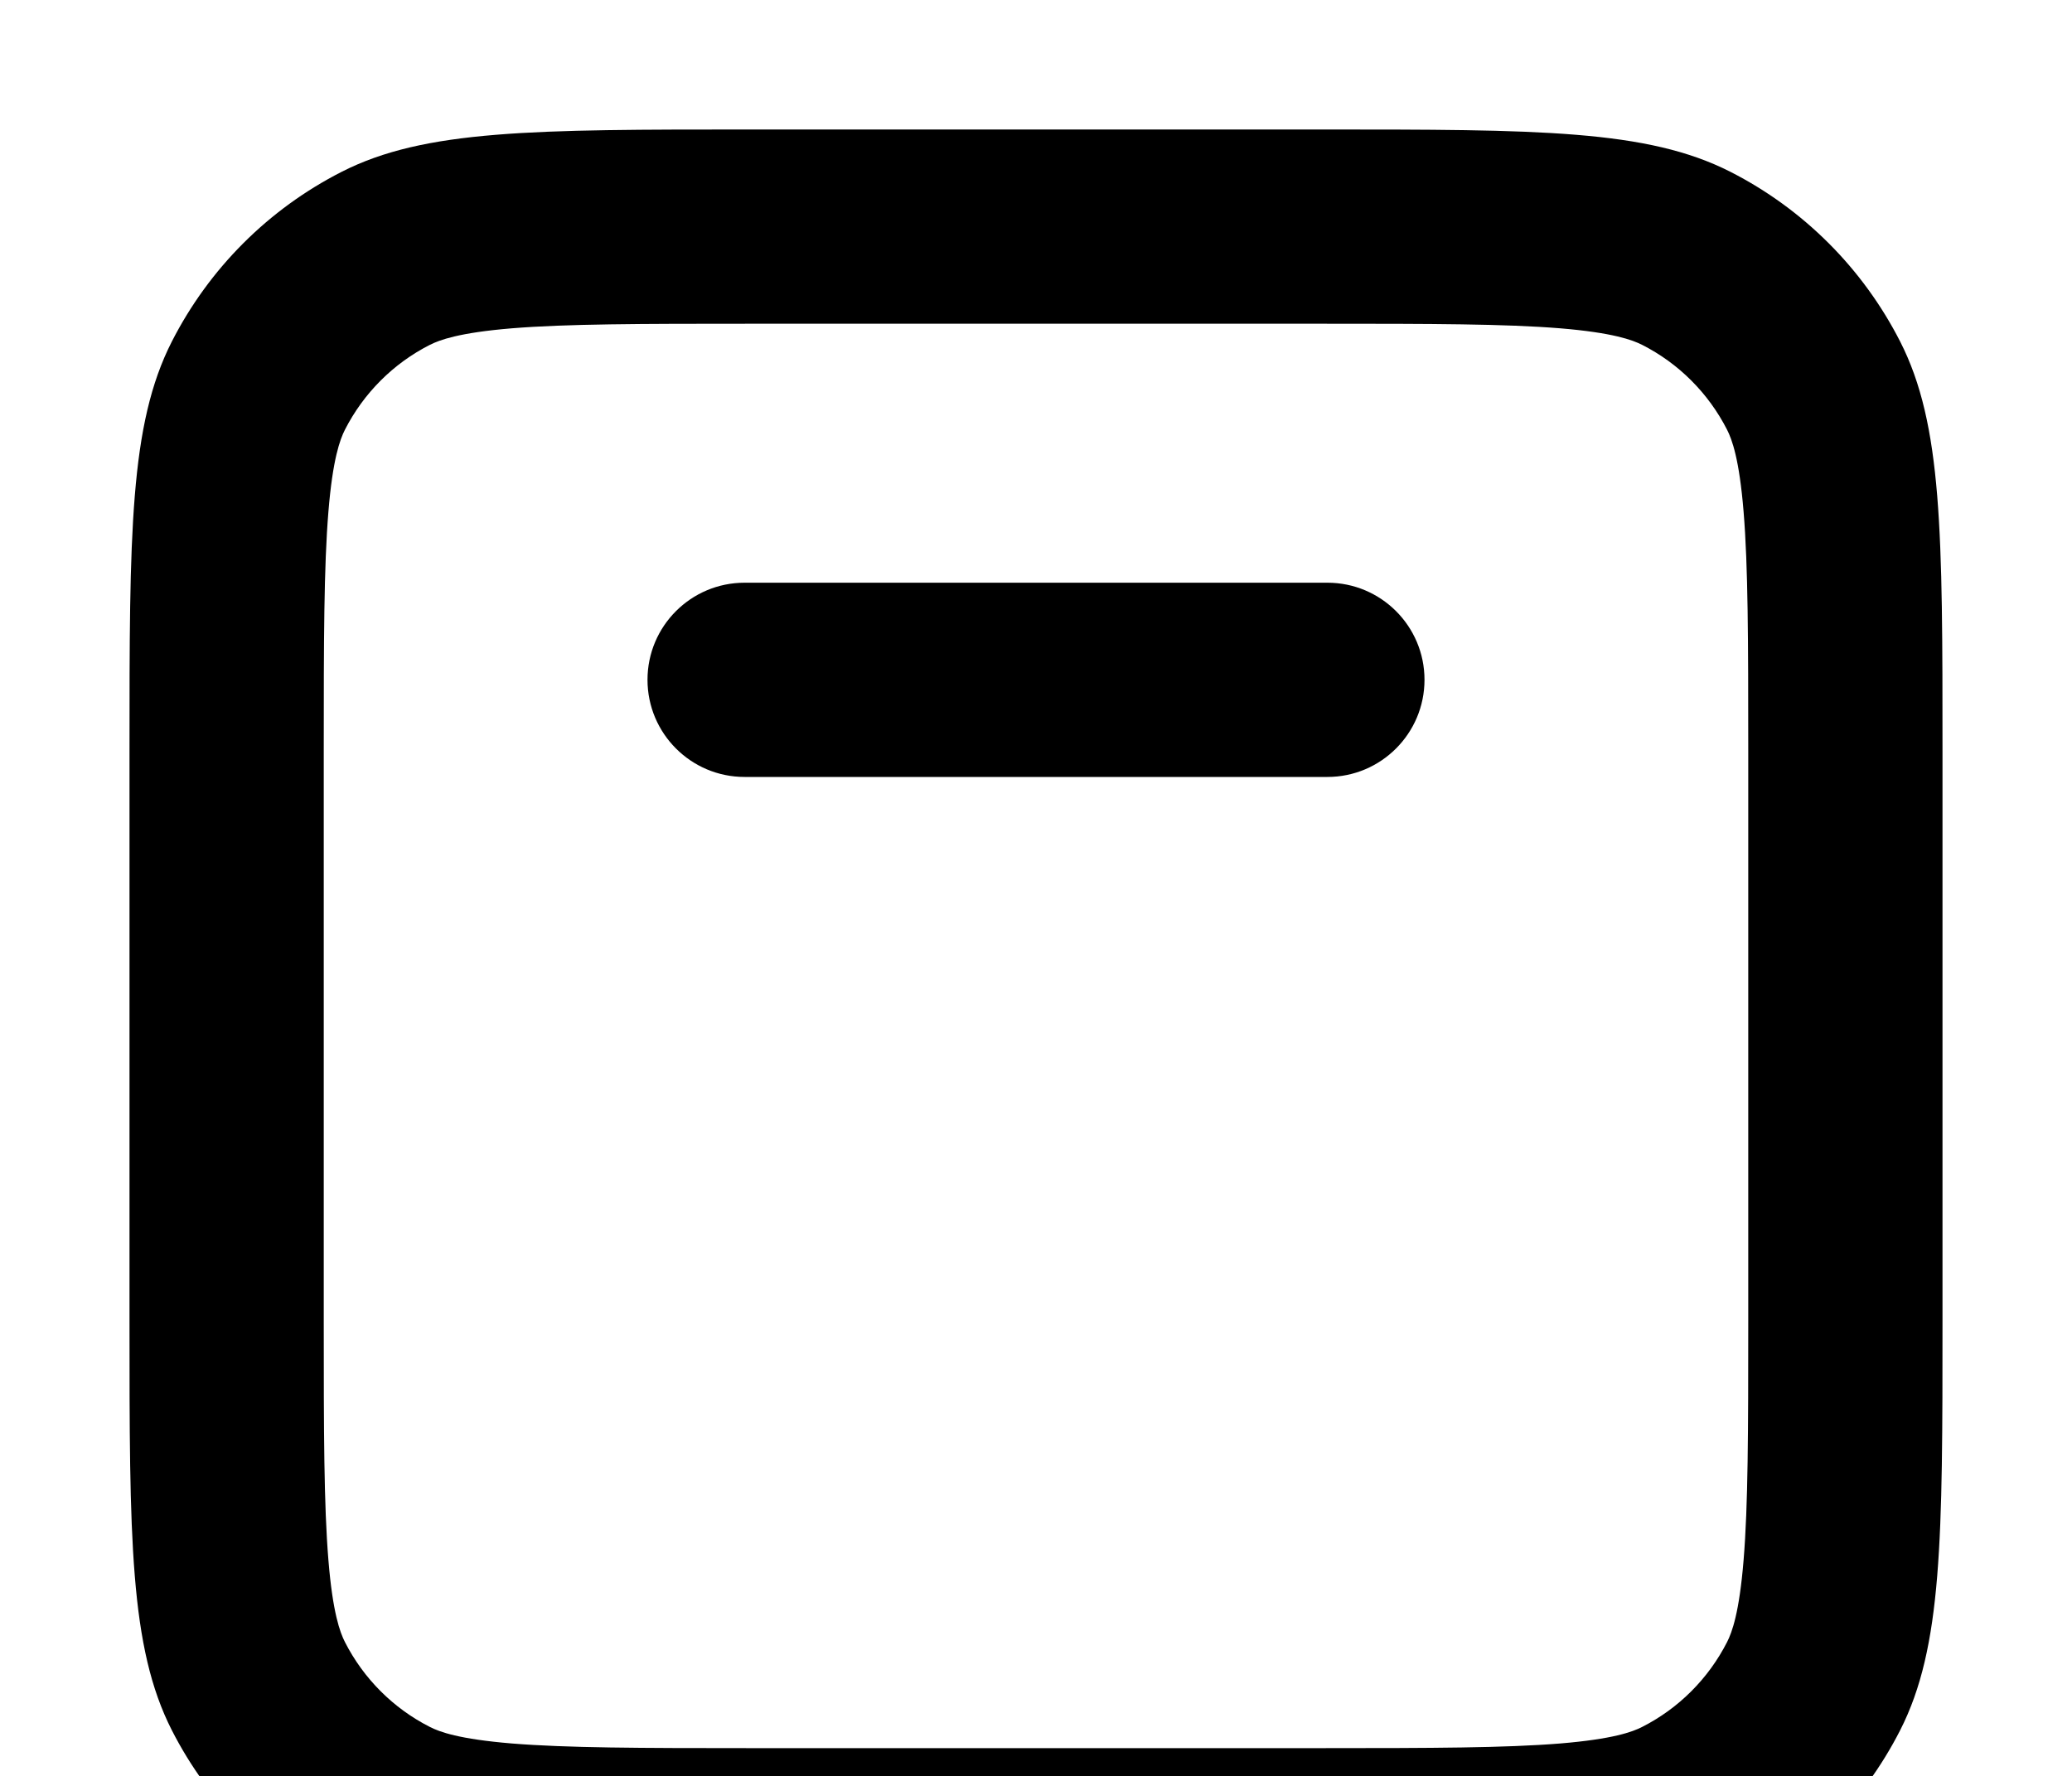
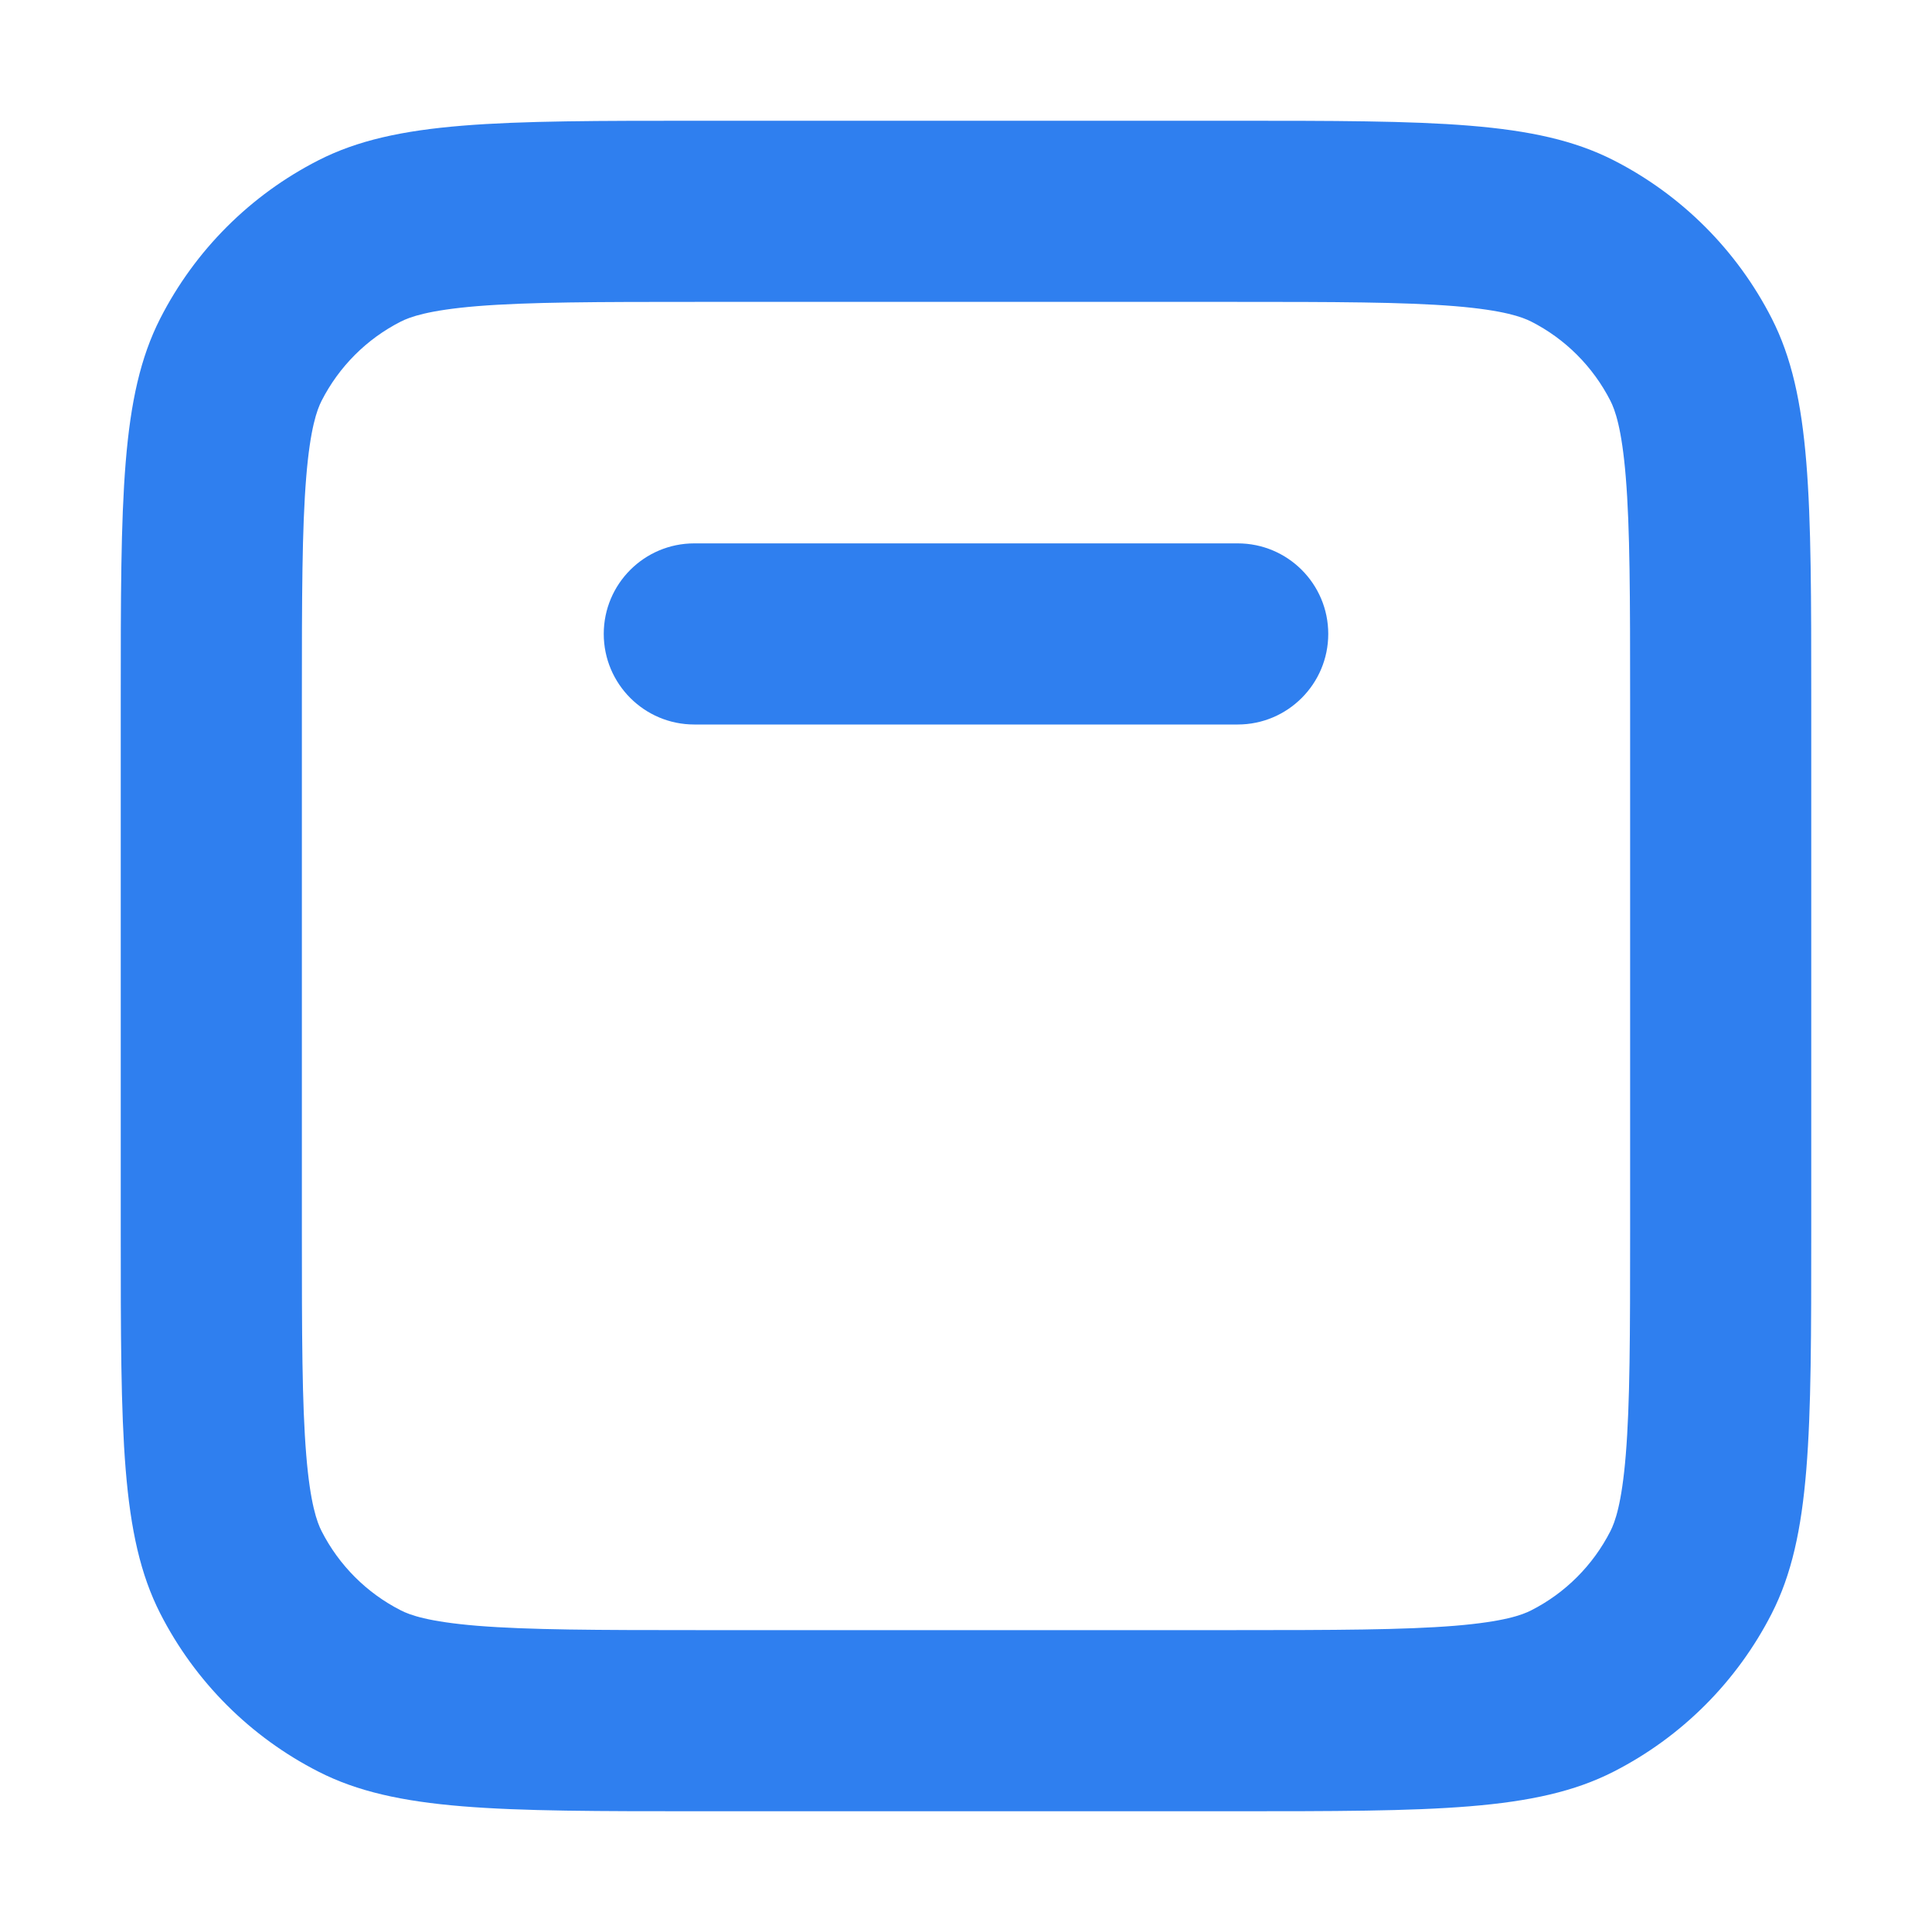
- <svg xmlns="http://www.w3.org/2000/svg" width="100%" height="100%" viewBox="0 0 28 24" fill="none" preserveAspectRatio="xMidYMid meet" aria-hidden="true" role="img">
-   <path fill-rule="evenodd" clip-rule="evenodd" d="M17.85 4.375H10.15C8.637 4.375 7.659 4.377 6.916 4.437C6.202 4.496 5.938 4.595 5.808 4.661C5.314 4.912 4.913 5.314 4.661 5.808C4.595 5.938 4.496 6.202 4.438 6.915C4.377 7.659 4.375 8.636 4.375 10.15V17.85C4.375 19.363 4.377 20.34 4.438 21.084C4.496 21.797 4.595 22.061 4.661 22.191C4.913 22.685 5.314 23.087 5.808 23.338C5.938 23.405 6.202 23.503 6.916 23.562C7.659 23.622 8.637 23.625 10.15 23.625H17.85C19.363 23.625 20.341 23.622 21.084 23.562C21.797 23.503 22.062 23.405 22.192 23.338C22.686 23.087 23.087 22.685 23.339 22.191C23.405 22.061 23.504 21.797 23.562 21.084C23.623 20.34 23.625 19.363 23.625 17.85V10.15C23.625 8.636 23.623 7.659 23.562 6.915C23.504 6.202 23.405 5.938 23.339 5.808C23.087 5.314 22.686 4.912 22.192 4.661C22.062 4.595 21.797 4.496 21.084 4.437C20.341 4.377 19.363 4.375 17.85 4.375ZM2.322 4.616C1.75 5.739 1.75 7.209 1.75 10.15V17.85C1.75 20.79 1.75 22.26 2.322 23.383C2.826 24.371 3.629 25.174 4.617 25.677C5.74 26.25 7.21 26.25 10.15 26.25H17.85C20.79 26.25 22.26 26.25 23.384 25.677C24.371 25.174 25.174 24.371 25.678 23.383C26.25 22.26 26.25 20.79 26.25 17.85V10.15C26.25 7.209 26.25 5.739 25.678 4.616C25.174 3.628 24.371 2.825 23.384 2.322C22.26 1.75 20.79 1.75 17.85 1.75H10.15C7.21 1.75 5.74 1.75 4.617 2.322C3.629 2.825 2.826 3.628 2.322 4.616Z" fill="currentColor" />
-   <path d="M8.75 9.187C8.75 8.462 9.338 7.875 10.062 7.875H17.938C18.662 7.875 19.25 8.462 19.25 9.187C19.25 9.912 18.662 10.5 17.938 10.5H10.062C9.338 10.5 8.75 9.912 8.75 9.187Z" fill="currentColor" />
+ <svg xmlns="http://www.w3.org/2000/svg" width="100%" height="100%" viewBox="0 0 28 28" fill="none" preserveAspectRatio="xMidYMid meet" aria-hidden="true" role="img">
+   <path fill-rule="evenodd" clip-rule="evenodd" d="M17.85 4.375H10.15C8.637 4.375 7.659 4.377 6.916 4.437C6.202 4.496 5.938 4.595 5.808 4.661C5.314 4.912 4.913 5.314 4.661 5.808C4.595 5.938 4.496 6.202 4.438 6.915C4.377 7.659 4.375 8.636 4.375 10.15V17.85C4.375 19.363 4.377 20.34 4.438 21.084C4.496 21.797 4.595 22.061 4.661 22.191C4.913 22.685 5.314 23.087 5.808 23.338C5.938 23.405 6.202 23.503 6.916 23.562C7.659 23.622 8.637 23.625 10.15 23.625H17.85C19.363 23.625 20.341 23.622 21.084 23.562C21.797 23.503 22.062 23.405 22.192 23.338C22.686 23.087 23.087 22.685 23.339 22.191C23.405 22.061 23.504 21.797 23.562 21.084C23.623 20.34 23.625 19.363 23.625 17.85V10.15C23.625 8.636 23.623 7.659 23.562 6.915C23.504 6.202 23.405 5.938 23.339 5.808C23.087 5.314 22.686 4.912 22.192 4.661C22.062 4.595 21.797 4.496 21.084 4.437C20.341 4.377 19.363 4.375 17.85 4.375ZM2.322 4.616C1.75 5.739 1.75 7.209 1.75 10.15V17.85C1.75 20.79 1.75 22.26 2.322 23.383C2.826 24.371 3.629 25.174 4.617 25.677C5.74 26.25 7.21 26.25 10.15 26.25H17.85C20.79 26.25 22.26 26.25 23.384 25.677C24.371 25.174 25.174 24.371 25.678 23.383C26.25 22.26 26.25 20.79 26.25 17.85V10.15C26.25 7.209 26.25 5.739 25.678 4.616C25.174 3.628 24.371 2.825 23.384 2.322C22.26 1.75 20.79 1.75 17.85 1.75H10.15C7.21 1.75 5.74 1.75 4.617 2.322C3.629 2.825 2.826 3.628 2.322 4.616Z" fill="#2f7fef" />
+   <path d="M8.75 9.187C8.75 8.462 9.338 7.875 10.062 7.875H17.938C18.662 7.875 19.25 8.462 19.25 9.187C19.25 9.912 18.662 10.5 17.938 10.5H10.062C9.338 10.5 8.75 9.912 8.75 9.187Z" fill="#2f7fef" />
</svg>
